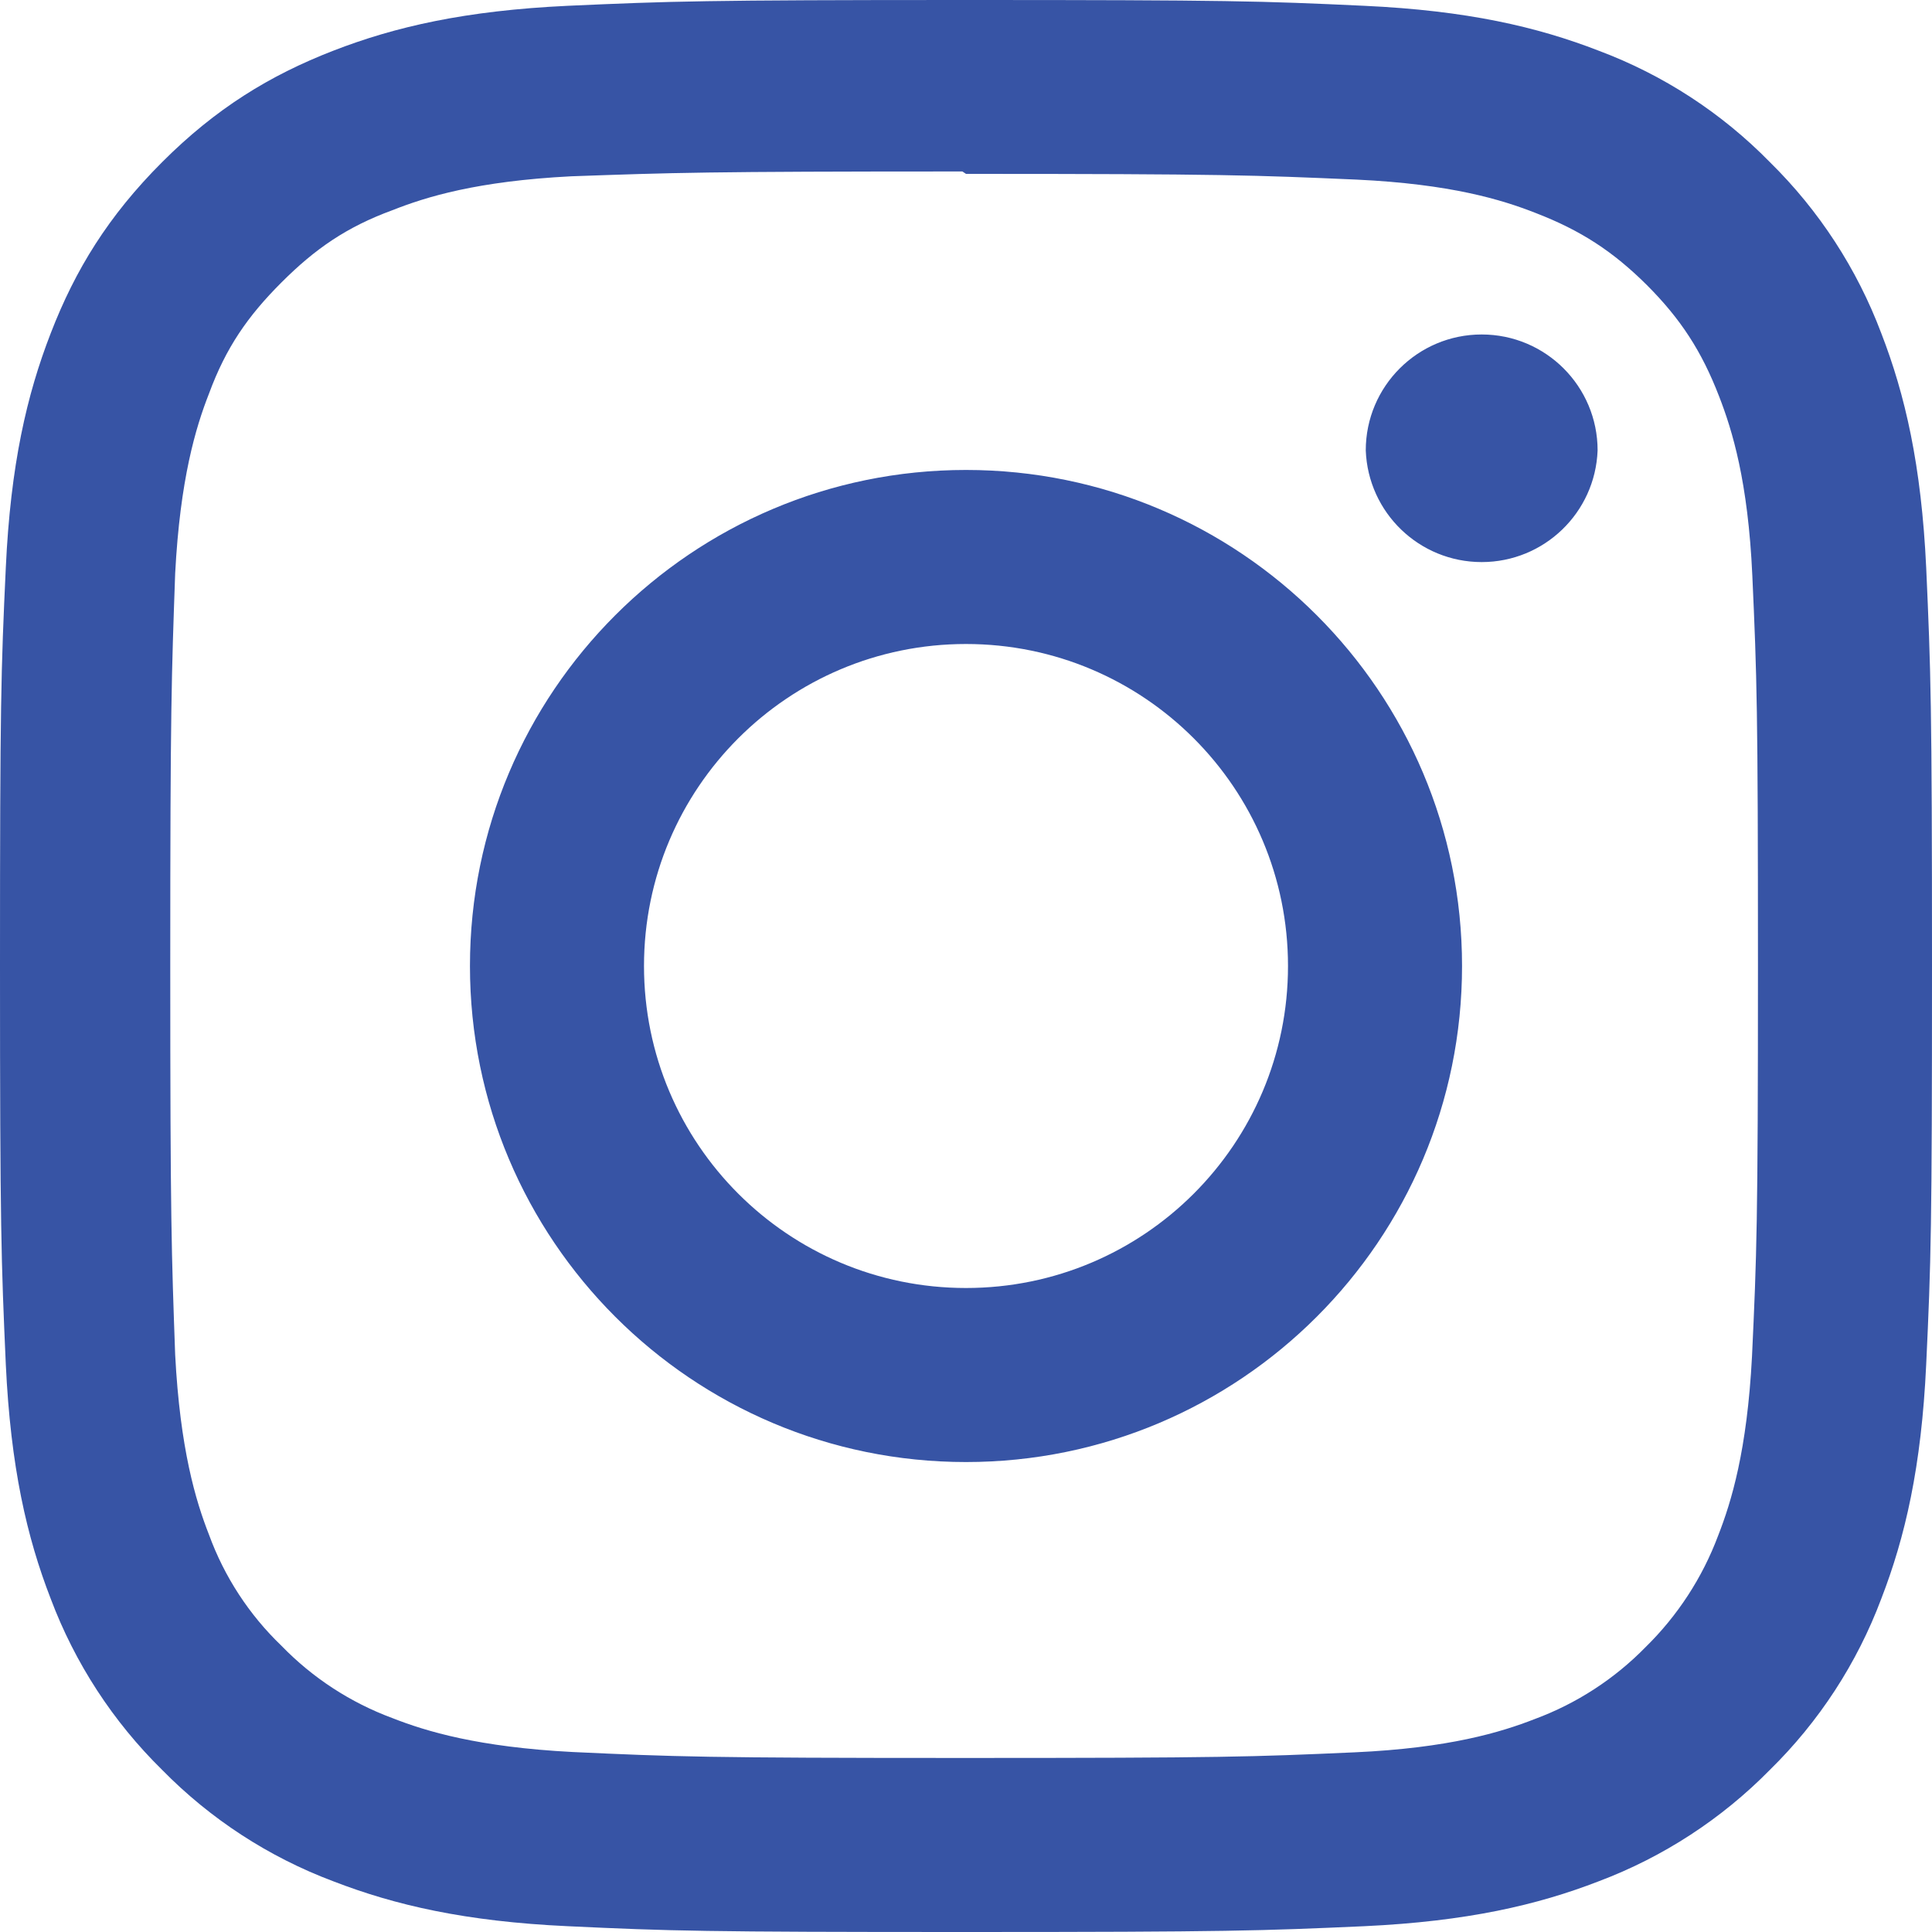
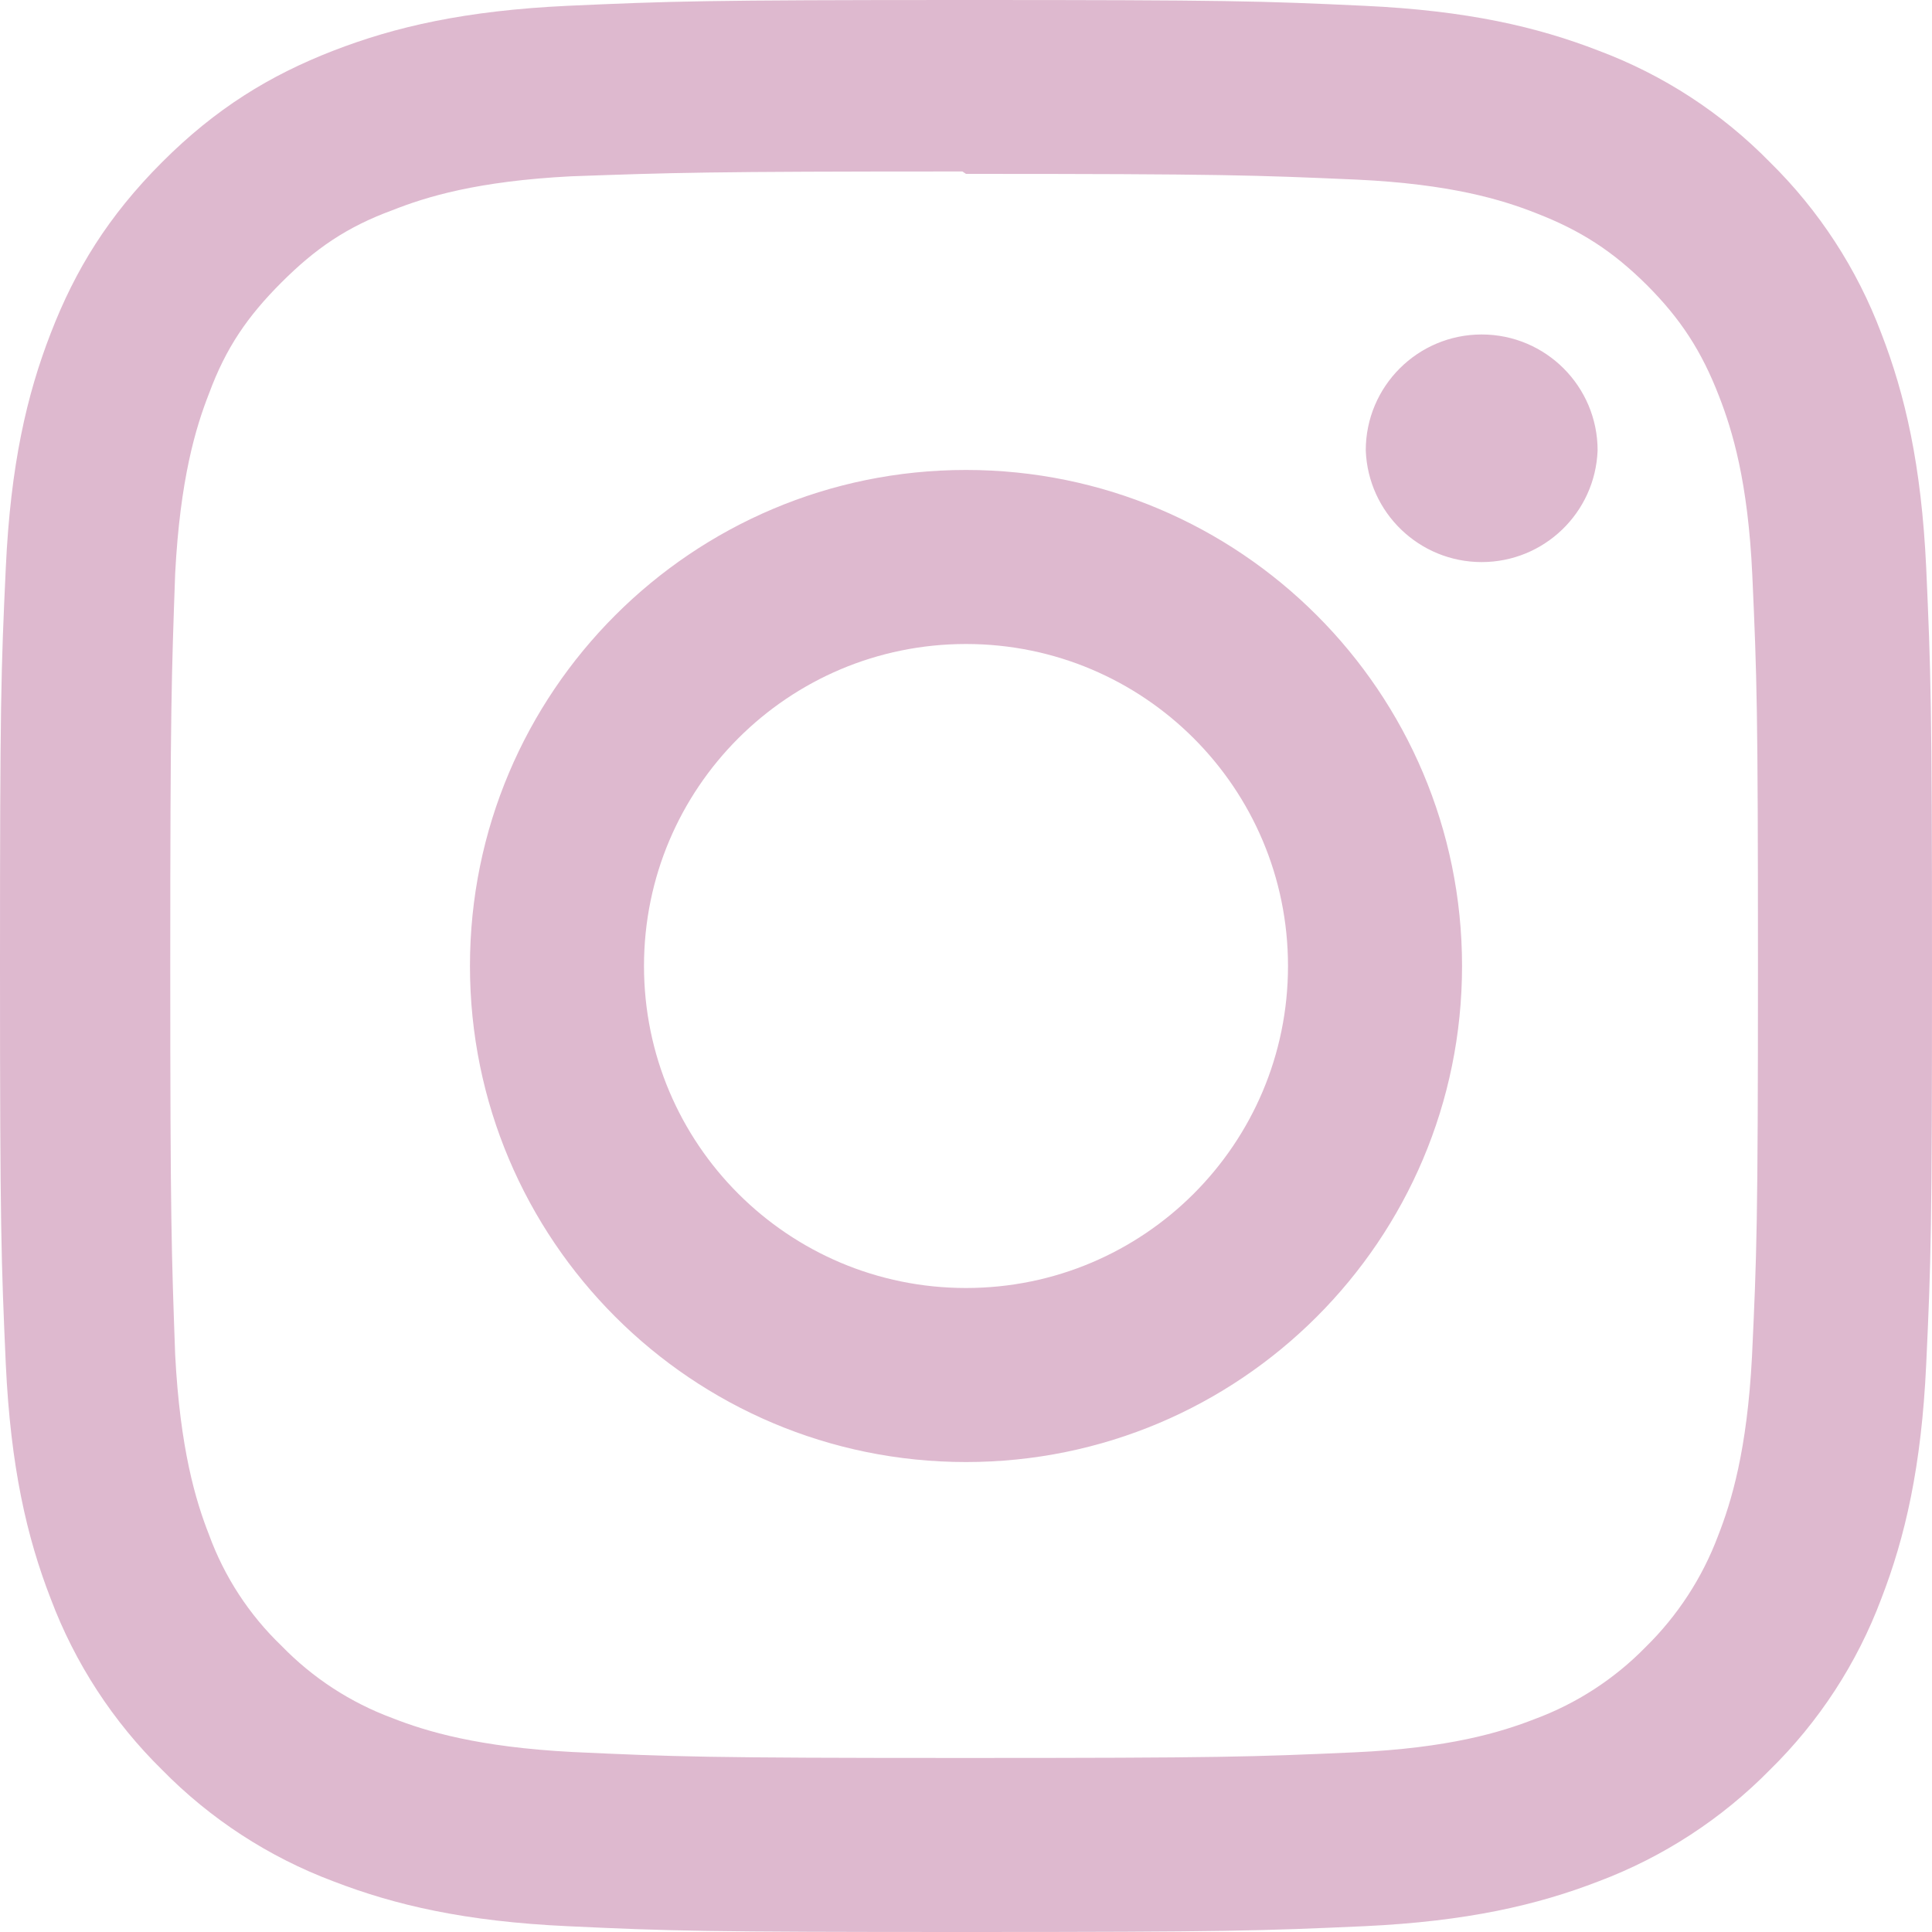
<svg xmlns="http://www.w3.org/2000/svg" aria-labelledby="simpleicons-instagram-icon" viewBox="0 0 24 24">
-   <path fill="#3754a5" d="M12 0C8.74 0 8.333.015 7.053.072 5.775.132 4.905.333 4.14.63c-.789.306-1.459.717-2.126 1.384S.935 3.35.63 4.14C.333 4.905.131 5.775.072 7.053.012 8.333 0 8.74 0 12s.015 3.667.072 4.947c.06 1.277.261 2.148.558 2.913a5.885 5.885 0 0 0 1.384 2.126A5.868 5.868 0 0 0 4.14 23.37c.766.296 1.636.499 2.913.558C8.333 23.988 8.74 24 12 24s3.667-.015 4.947-.072c1.277-.06 2.148-.262 2.913-.558a5.898 5.898 0 0 0 2.126-1.384 5.86 5.86 0 0 0 1.384-2.126c.296-.765.499-1.636.558-2.913.06-1.28.072-1.687.072-4.947s-.015-3.667-.072-4.947c-.06-1.277-.262-2.149-.558-2.913a5.89 5.89 0 0 0-1.384-2.126A5.847 5.847 0 0 0 19.86.63c-.765-.297-1.636-.499-2.913-.558C15.667.012 15.26 0 12 0zm0 2.16c3.203 0 3.585.016 4.85.071 1.17.055 1.805.249 2.227.415.562.217.96.477 1.382.896.419.42.679.819.896 1.381.164.422.36 1.057.413 2.227.057 1.266.07 1.646.07 4.85s-.015 3.585-.074 4.85c-.061 1.17-.256 1.805-.421 2.227a3.81 3.81 0 0 1-.899 1.382 3.744 3.744 0 0 1-1.38.896c-.42.164-1.065.36-2.235.413-1.274.057-1.649.07-4.859.07-3.211 0-3.586-.015-4.859-.074-1.171-.061-1.816-.256-2.236-.421a3.716 3.716 0 0 1-1.379-.899 3.644 3.644 0 0 1-.9-1.38c-.165-.42-.359-1.065-.42-2.235-.045-1.26-.061-1.649-.061-4.844 0-3.196.016-3.586.061-4.861.061-1.17.255-1.814.42-2.234.21-.57.479-.96.9-1.381.419-.419.81-.689 1.379-.898.42-.166 1.051-.361 2.221-.421 1.275-.045 1.65-.06 4.859-.06l.045.03zm0 3.678a6.162 6.162 0 1 0 0 12.324 6.162 6.162 0 1 0 0-12.324zM12 16c-2.21 0-4-1.79-4-4s1.79-4 4-4 4 1.79 4 4-1.79 4-4 4zm7.846-10.405a1.441 1.441 0 0 1-2.88 0 1.44 1.44 0 0 1 2.88 0z" />
+   <path fill="#DEB9CF" d="M12 0C8.74 0 8.333.015 7.053.072 5.775.132 4.905.333 4.14.63c-.789.306-1.459.717-2.126 1.384S.935 3.35.63 4.14C.333 4.905.131 5.775.072 7.053.012 8.333 0 8.74 0 12s.015 3.667.072 4.947c.06 1.277.261 2.148.558 2.913a5.885 5.885 0 0 0 1.384 2.126A5.868 5.868 0 0 0 4.14 23.37c.766.296 1.636.499 2.913.558C8.333 23.988 8.74 24 12 24s3.667-.015 4.947-.072c1.277-.06 2.148-.262 2.913-.558a5.898 5.898 0 0 0 2.126-1.384 5.86 5.86 0 0 0 1.384-2.126c.296-.765.499-1.636.558-2.913.06-1.28.072-1.687.072-4.947s-.015-3.667-.072-4.947c-.06-1.277-.262-2.149-.558-2.913a5.89 5.89 0 0 0-1.384-2.126A5.847 5.847 0 0 0 19.86.63c-.765-.297-1.636-.499-2.913-.558C15.667.012 15.26 0 12 0zm0 2.16c3.203 0 3.585.016 4.85.071 1.17.055 1.805.249 2.227.415.562.217.96.477 1.382.896.419.42.679.819.896 1.381.164.422.36 1.057.413 2.227.057 1.266.07 1.646.07 4.85s-.015 3.585-.074 4.85c-.061 1.17-.256 1.805-.421 2.227a3.81 3.81 0 0 1-.899 1.382 3.744 3.744 0 0 1-1.38.896c-.42.164-1.065.36-2.235.413-1.274.057-1.649.07-4.859.07-3.211 0-3.586-.015-4.859-.074-1.171-.061-1.816-.256-2.236-.421a3.716 3.716 0 0 1-1.379-.899 3.644 3.644 0 0 1-.9-1.38c-.165-.42-.359-1.065-.42-2.235-.045-1.26-.061-1.649-.061-4.844 0-3.196.016-3.586.061-4.861.061-1.17.255-1.814.42-2.234.21-.57.479-.96.9-1.381.419-.419.81-.689 1.379-.898.42-.166 1.051-.361 2.221-.421 1.275-.045 1.65-.06 4.859-.06l.045.03zm0 3.678a6.162 6.162 0 1 0 0 12.324 6.162 6.162 0 1 0 0-12.324zM12 16c-2.21 0-4-1.79-4-4s1.79-4 4-4 4 1.79 4 4-1.79 4-4 4zm7.846-10.405a1.441 1.441 0 0 1-2.88 0 1.44 1.44 0 0 1 2.88 0z" />
</svg>
